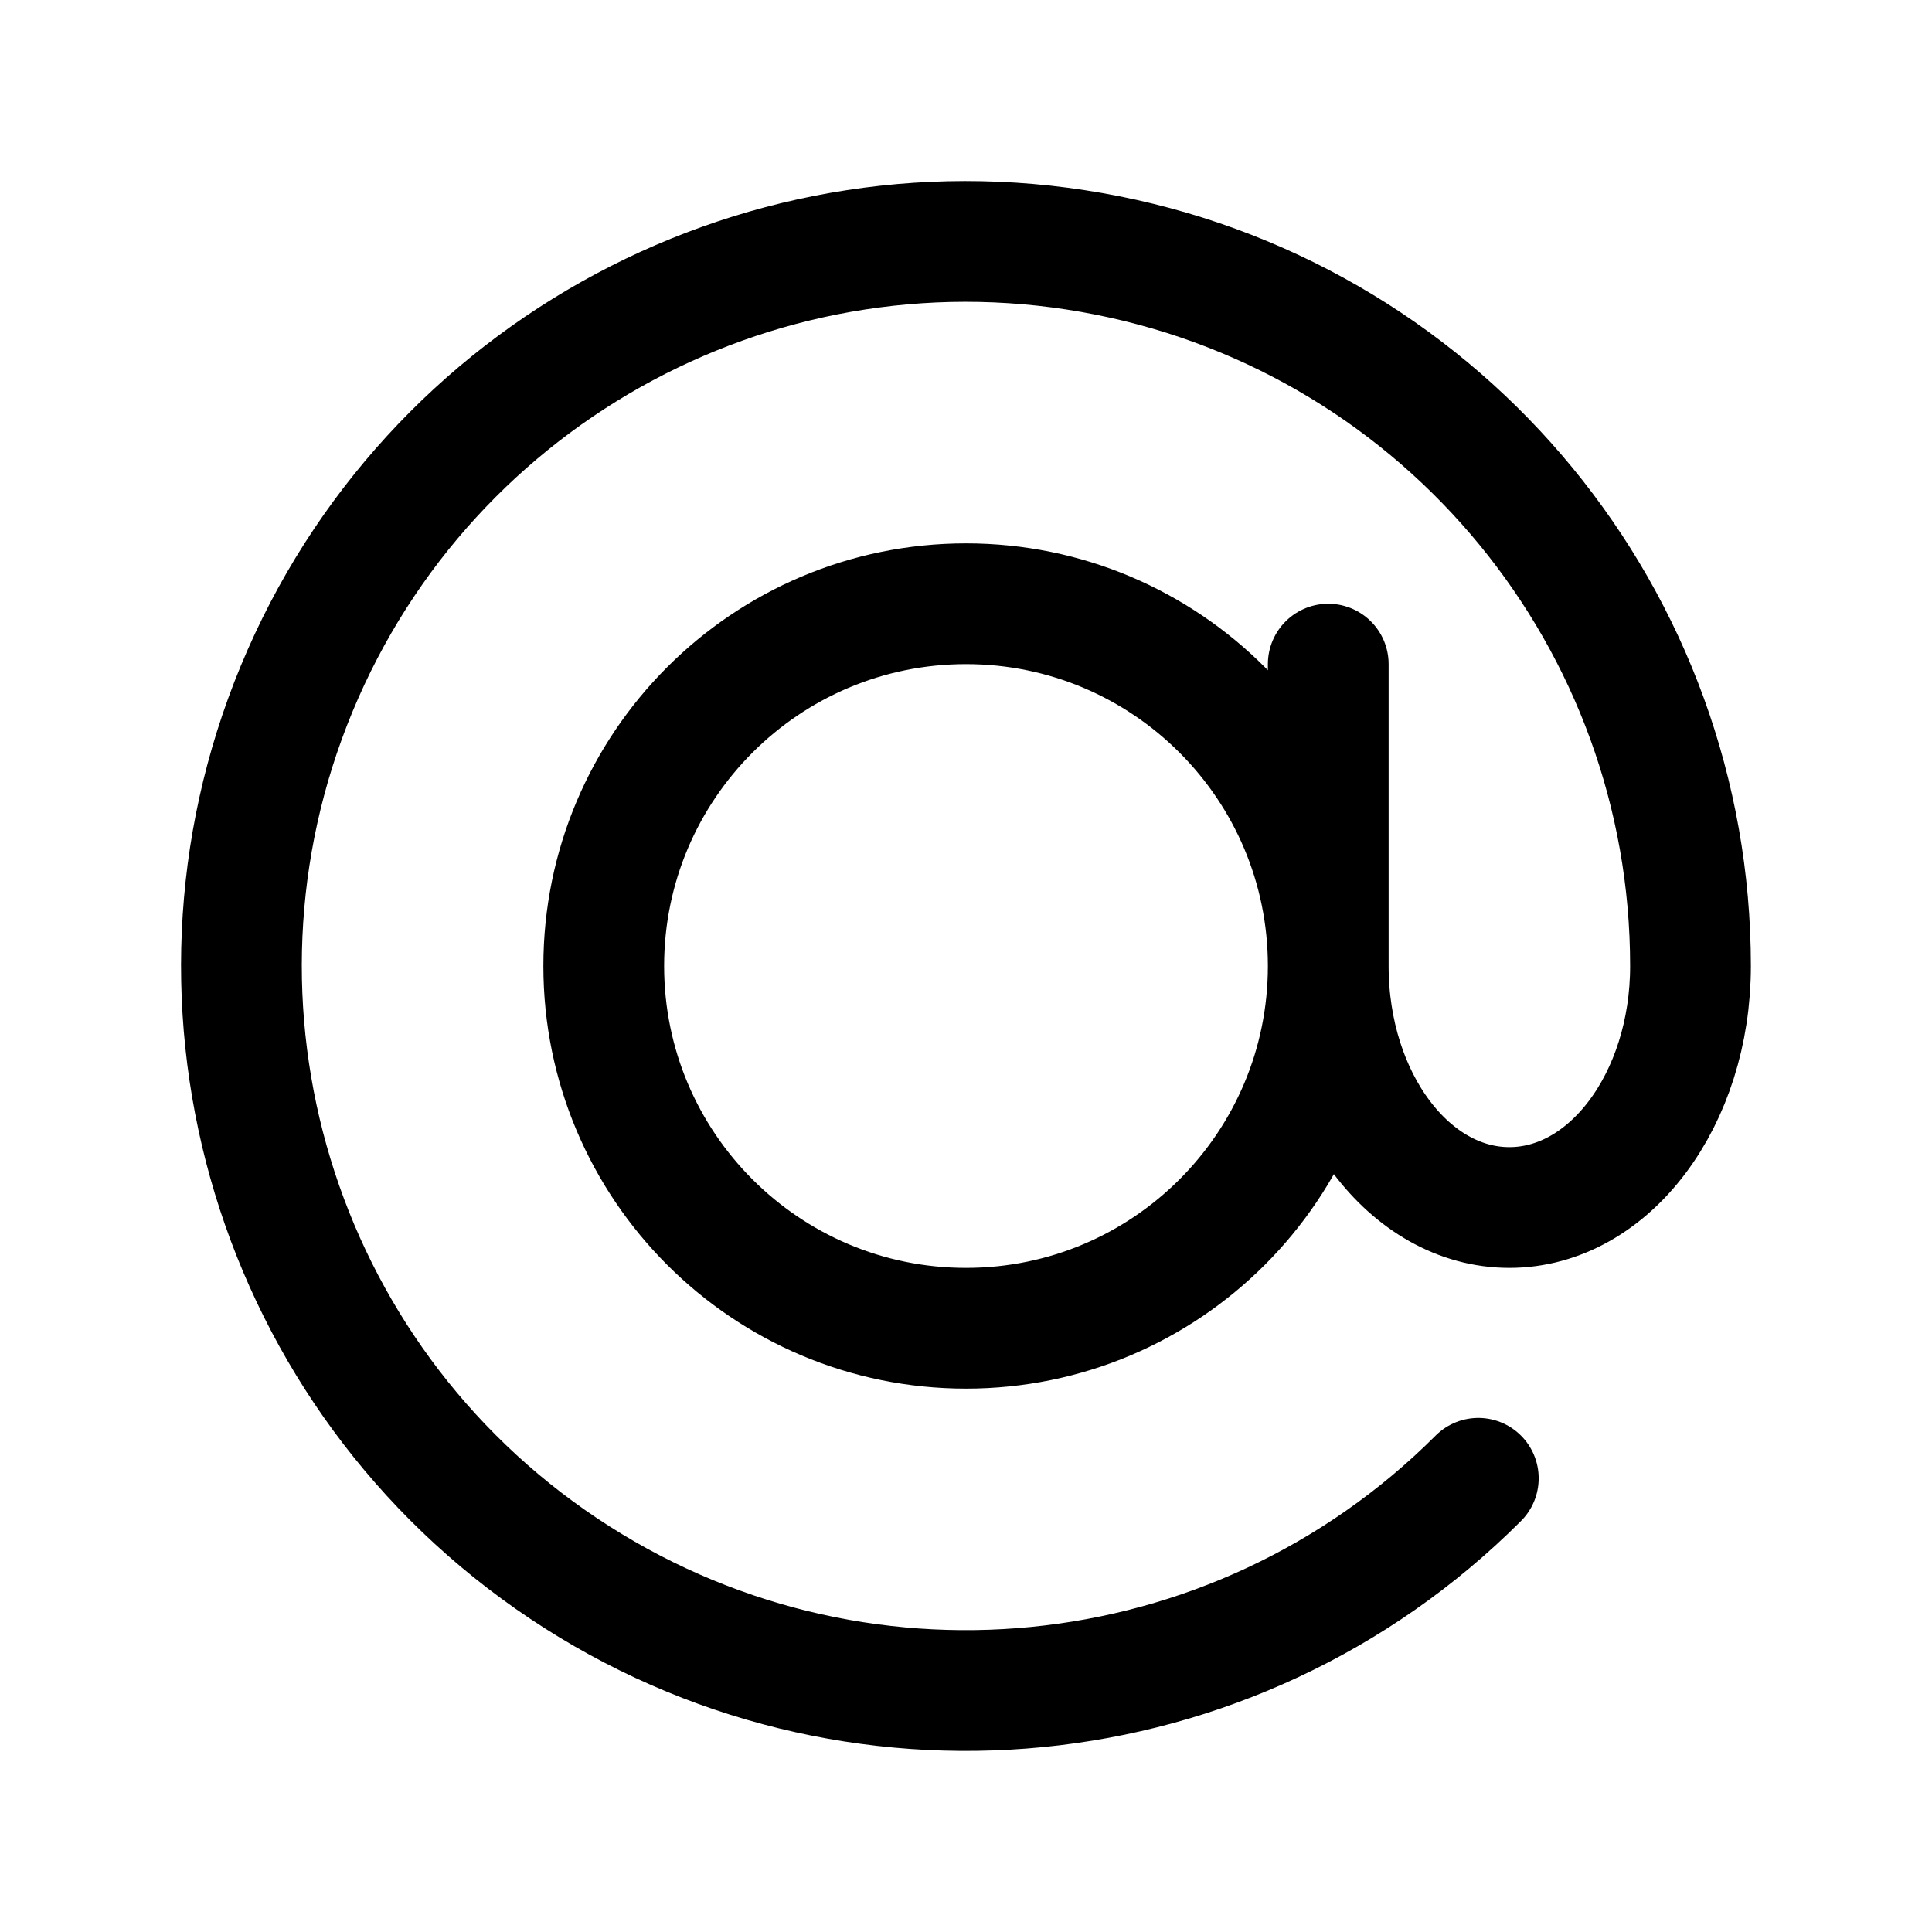
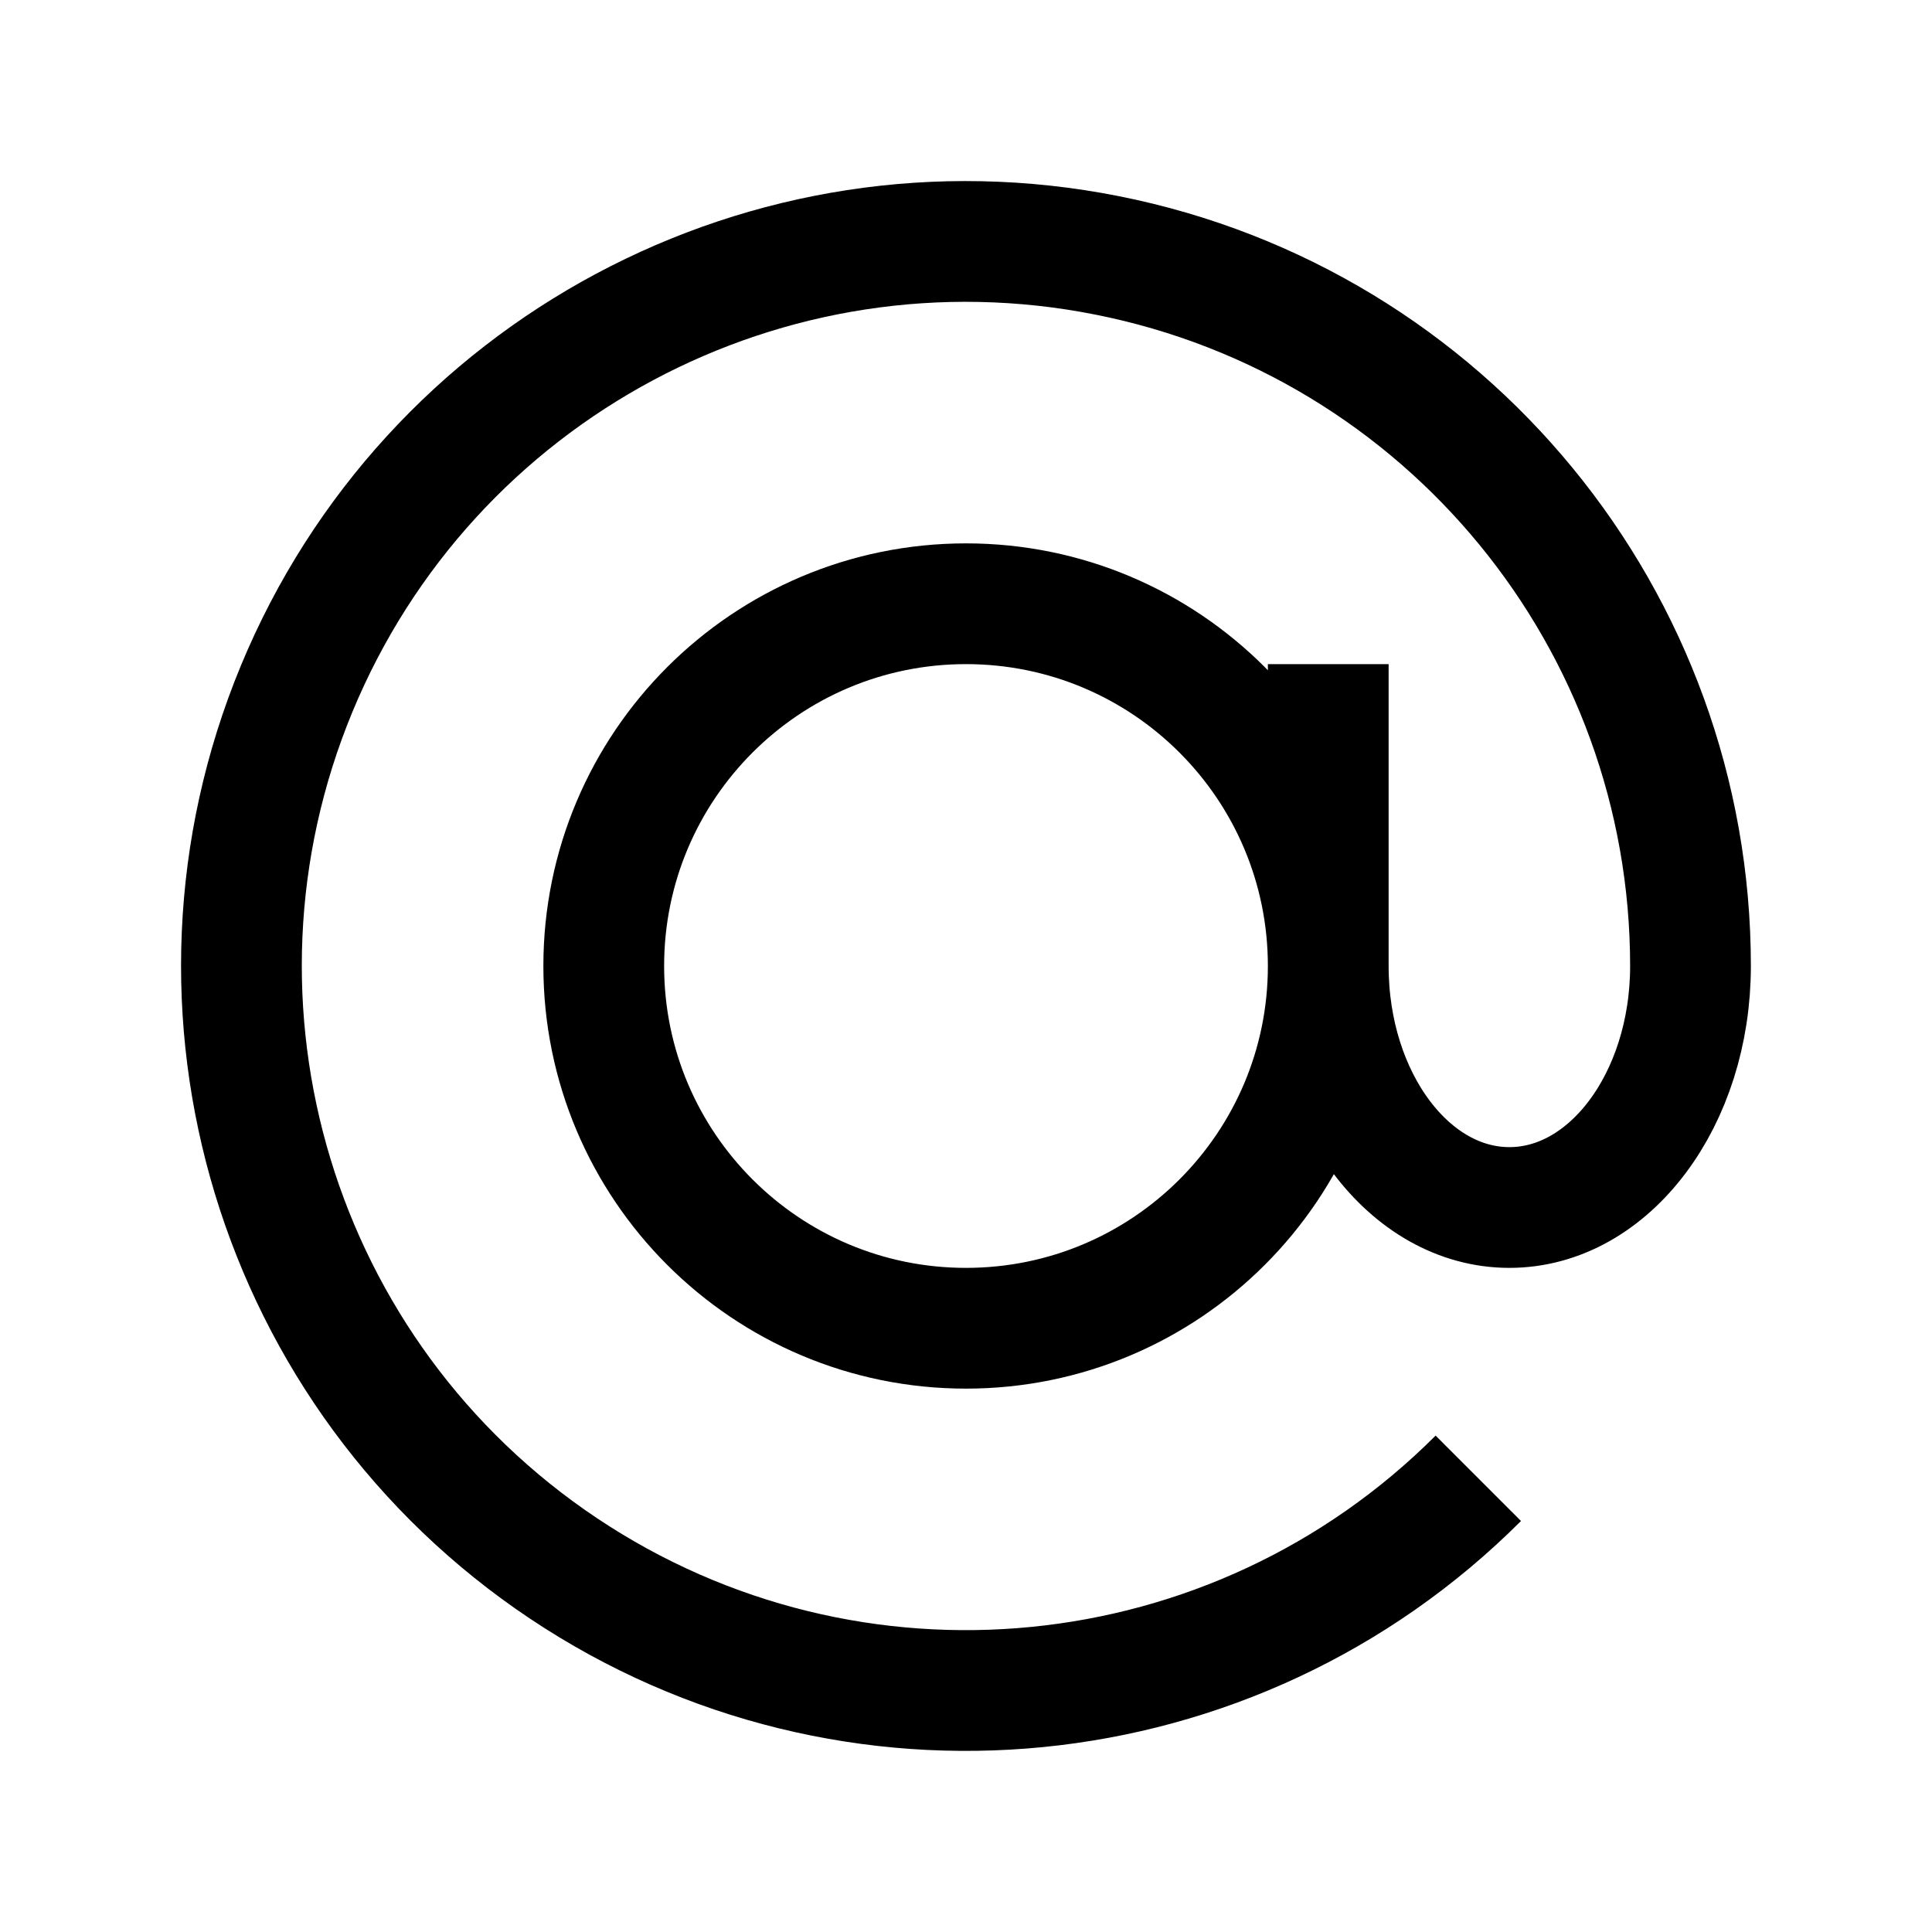
<svg xmlns="http://www.w3.org/2000/svg" fill="none" viewBox="0 0 24 24" stroke-width="1.5" stroke="currentColor" class="w-6 h-6">
-   <path stroke-linecap="round" d="M16.5 12a4.5 4.5 0 11-9 0 4.5 4.5 0 019 0zm0 0c0 1.657 1.007 3 2.25 3S21 13.657 21 12a9 9 0 10-2.636 6.364M16.5 12V8.25" />
+   <path strokeLinecap="round" d="M16.5 12a4.5 4.5 0 11-9 0 4.5 4.5 0 019 0zm0 0c0 1.657 1.007 3 2.25 3S21 13.657 21 12a9 9 0 10-2.636 6.364M16.5 12V8.25" />
</svg>
